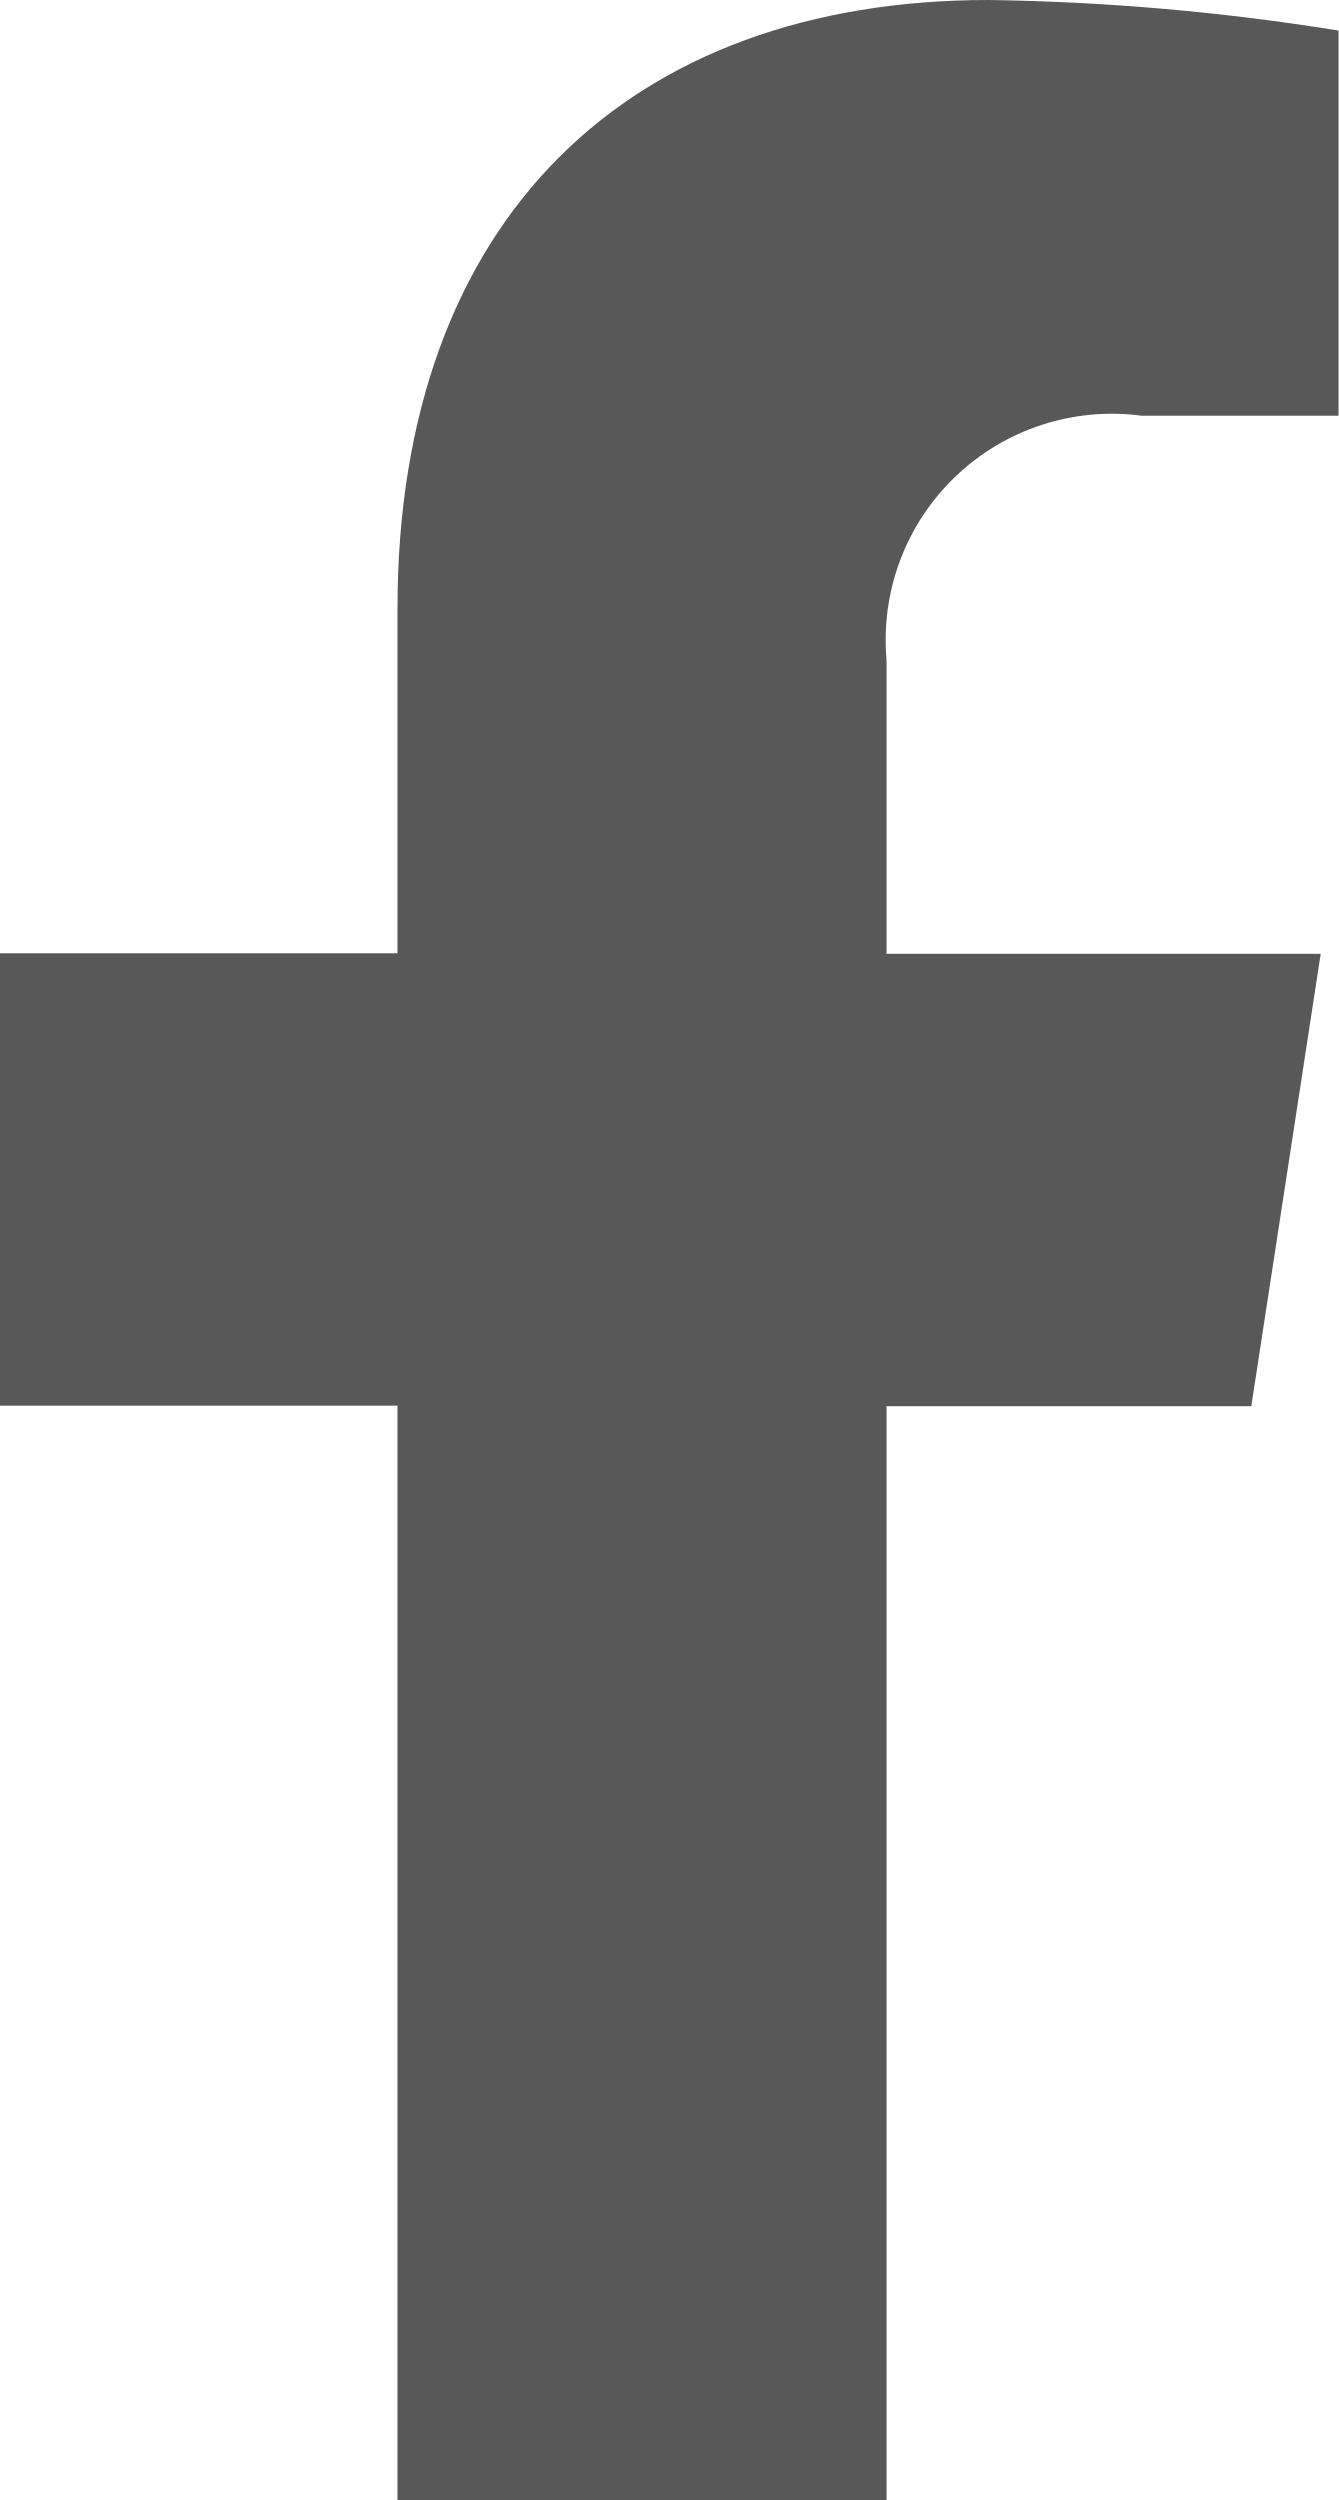
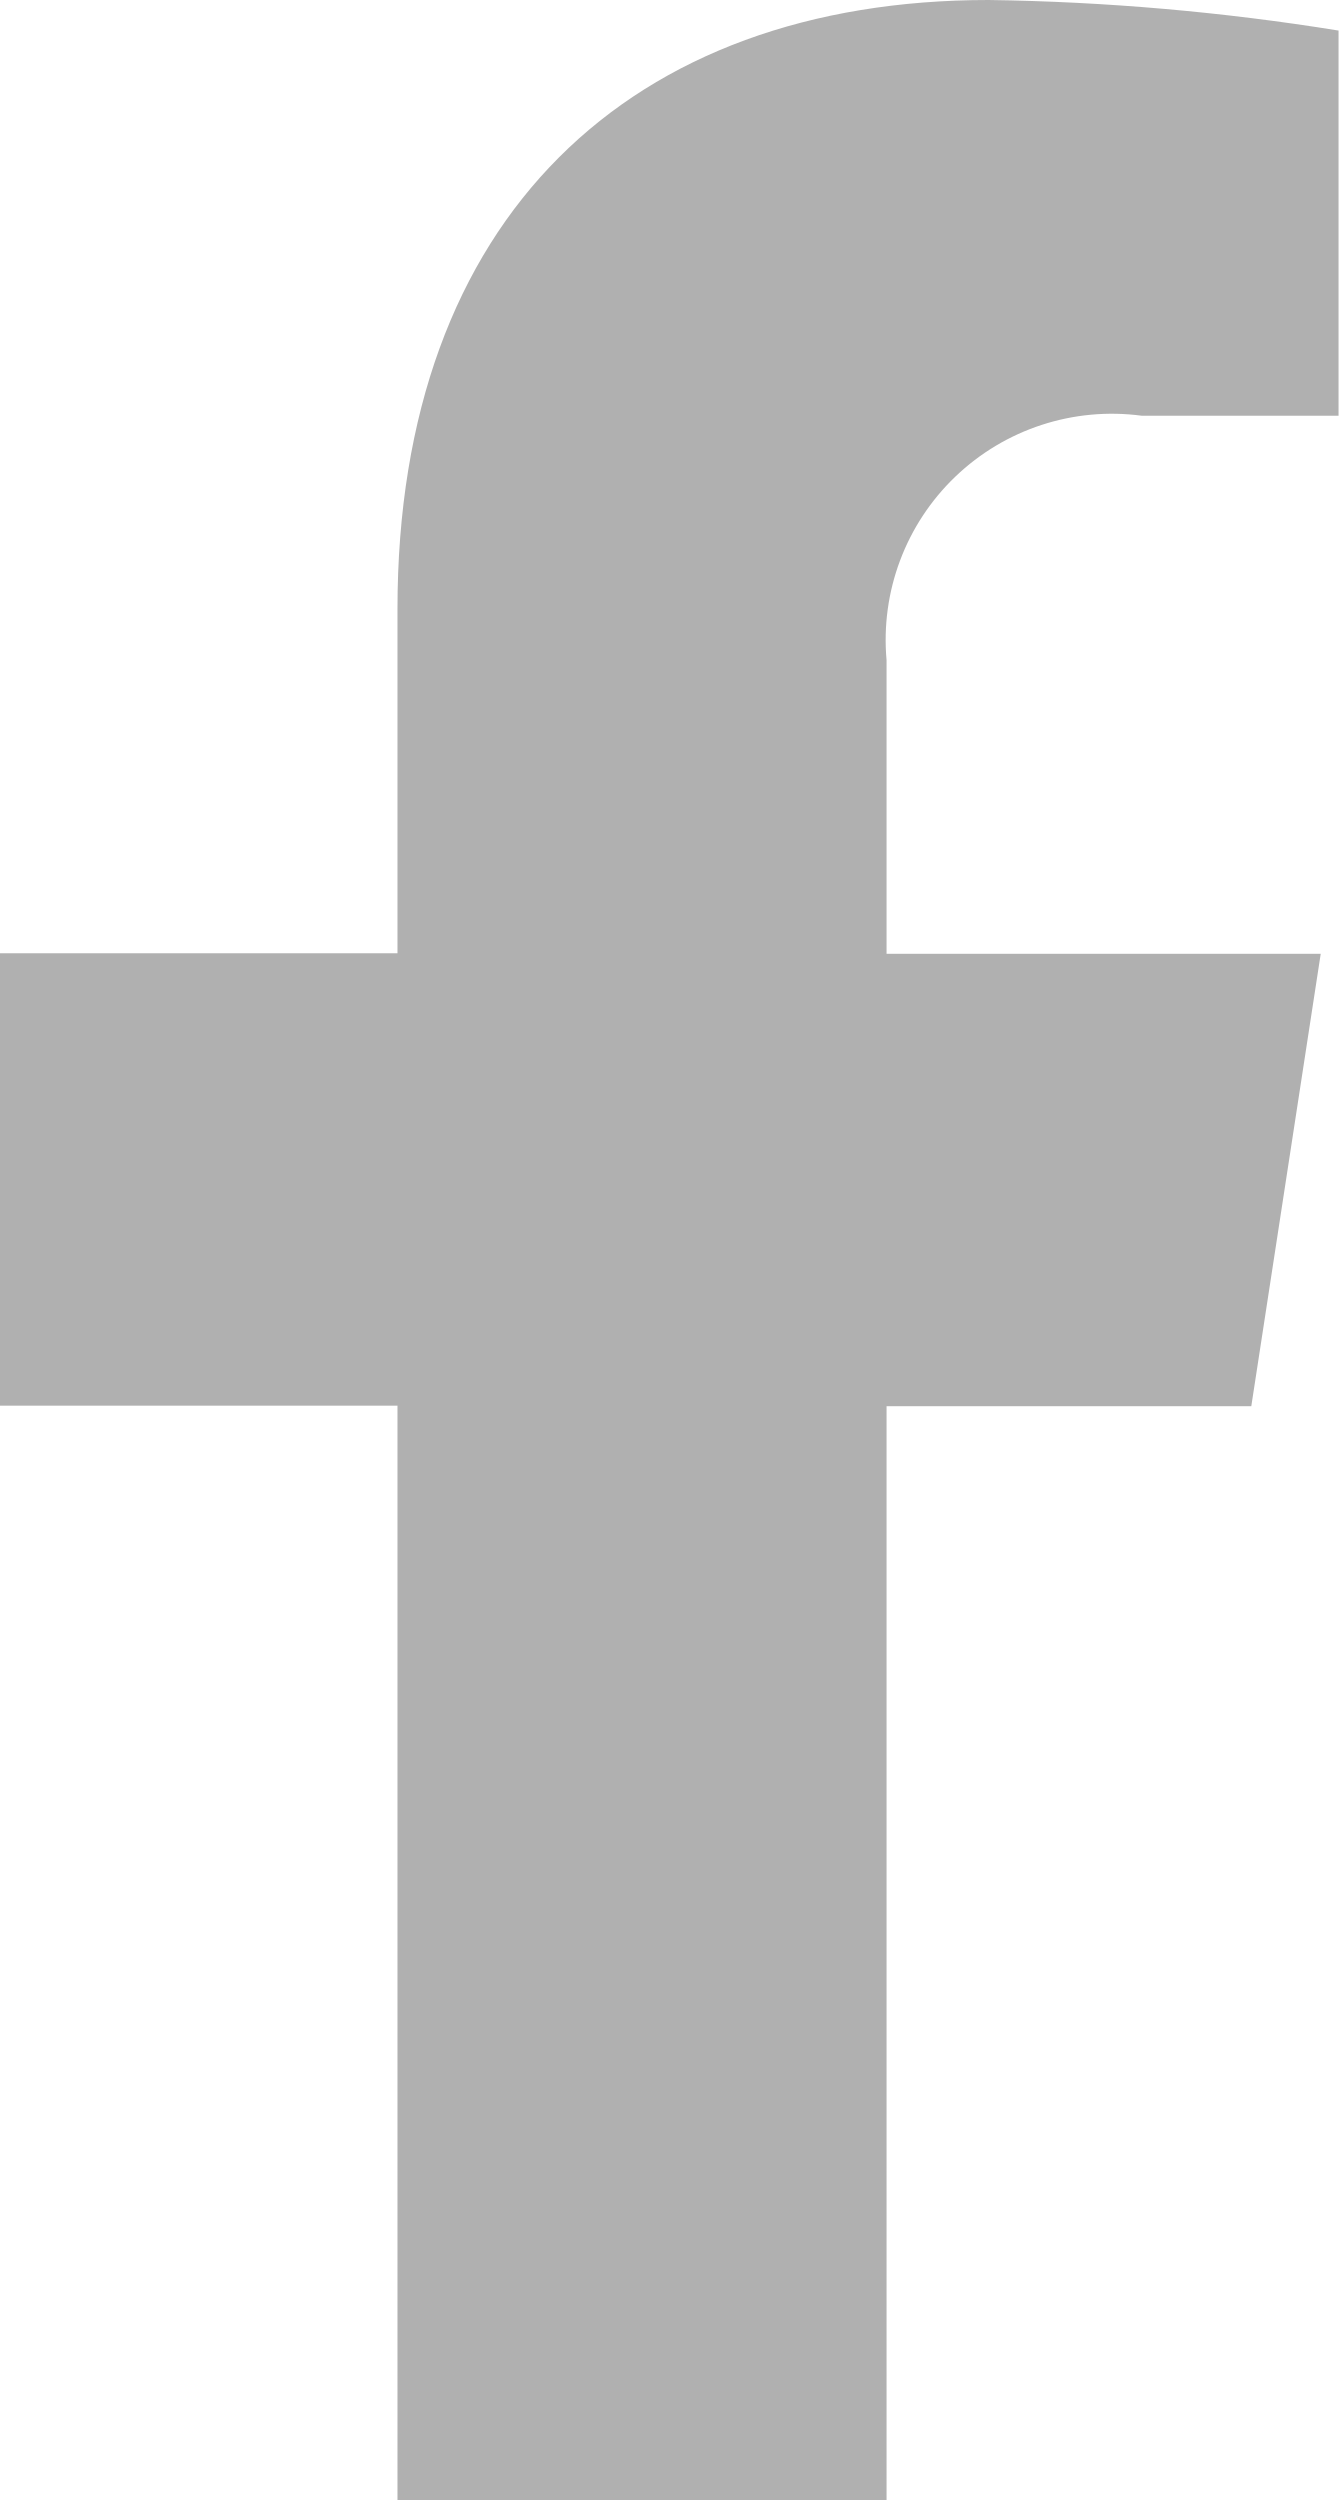
<svg xmlns="http://www.w3.org/2000/svg" id="Icon_awesome-facebook-f" data-name="Icon awesome-facebook-f" width="12.922" height="24.127" viewBox="0 0 12.922 24.127">
-   <path id="Icon_awesome-facebook-f-2" data-name="Icon awesome-facebook-f" d="M13.685,13.571l.67-4.366h-4.19V6.371a2.183,2.183,0,0,1,2.462-2.359h1.9V.295A23.227,23.227,0,0,0,11.15,0C7.7,0,5.445,2.091,5.445,5.877V9.2H1.609v4.366H5.445V24.127h4.72V13.571Z" transform="translate(-1.609)" fill="#585858" />
+   <path id="Icon_awesome-facebook-f-2" data-name="Icon awesome-facebook-f" d="M13.685,13.571l.67-4.366h-4.19V6.371a2.183,2.183,0,0,1,2.462-2.359h1.9V.295A23.227,23.227,0,0,0,11.15,0C7.7,0,5.445,2.091,5.445,5.877V9.2H1.609v4.366H5.445V24.127h4.72V13.571Z" transform="translate(-1.609)" fill="#b0b0b0" />
</svg>
